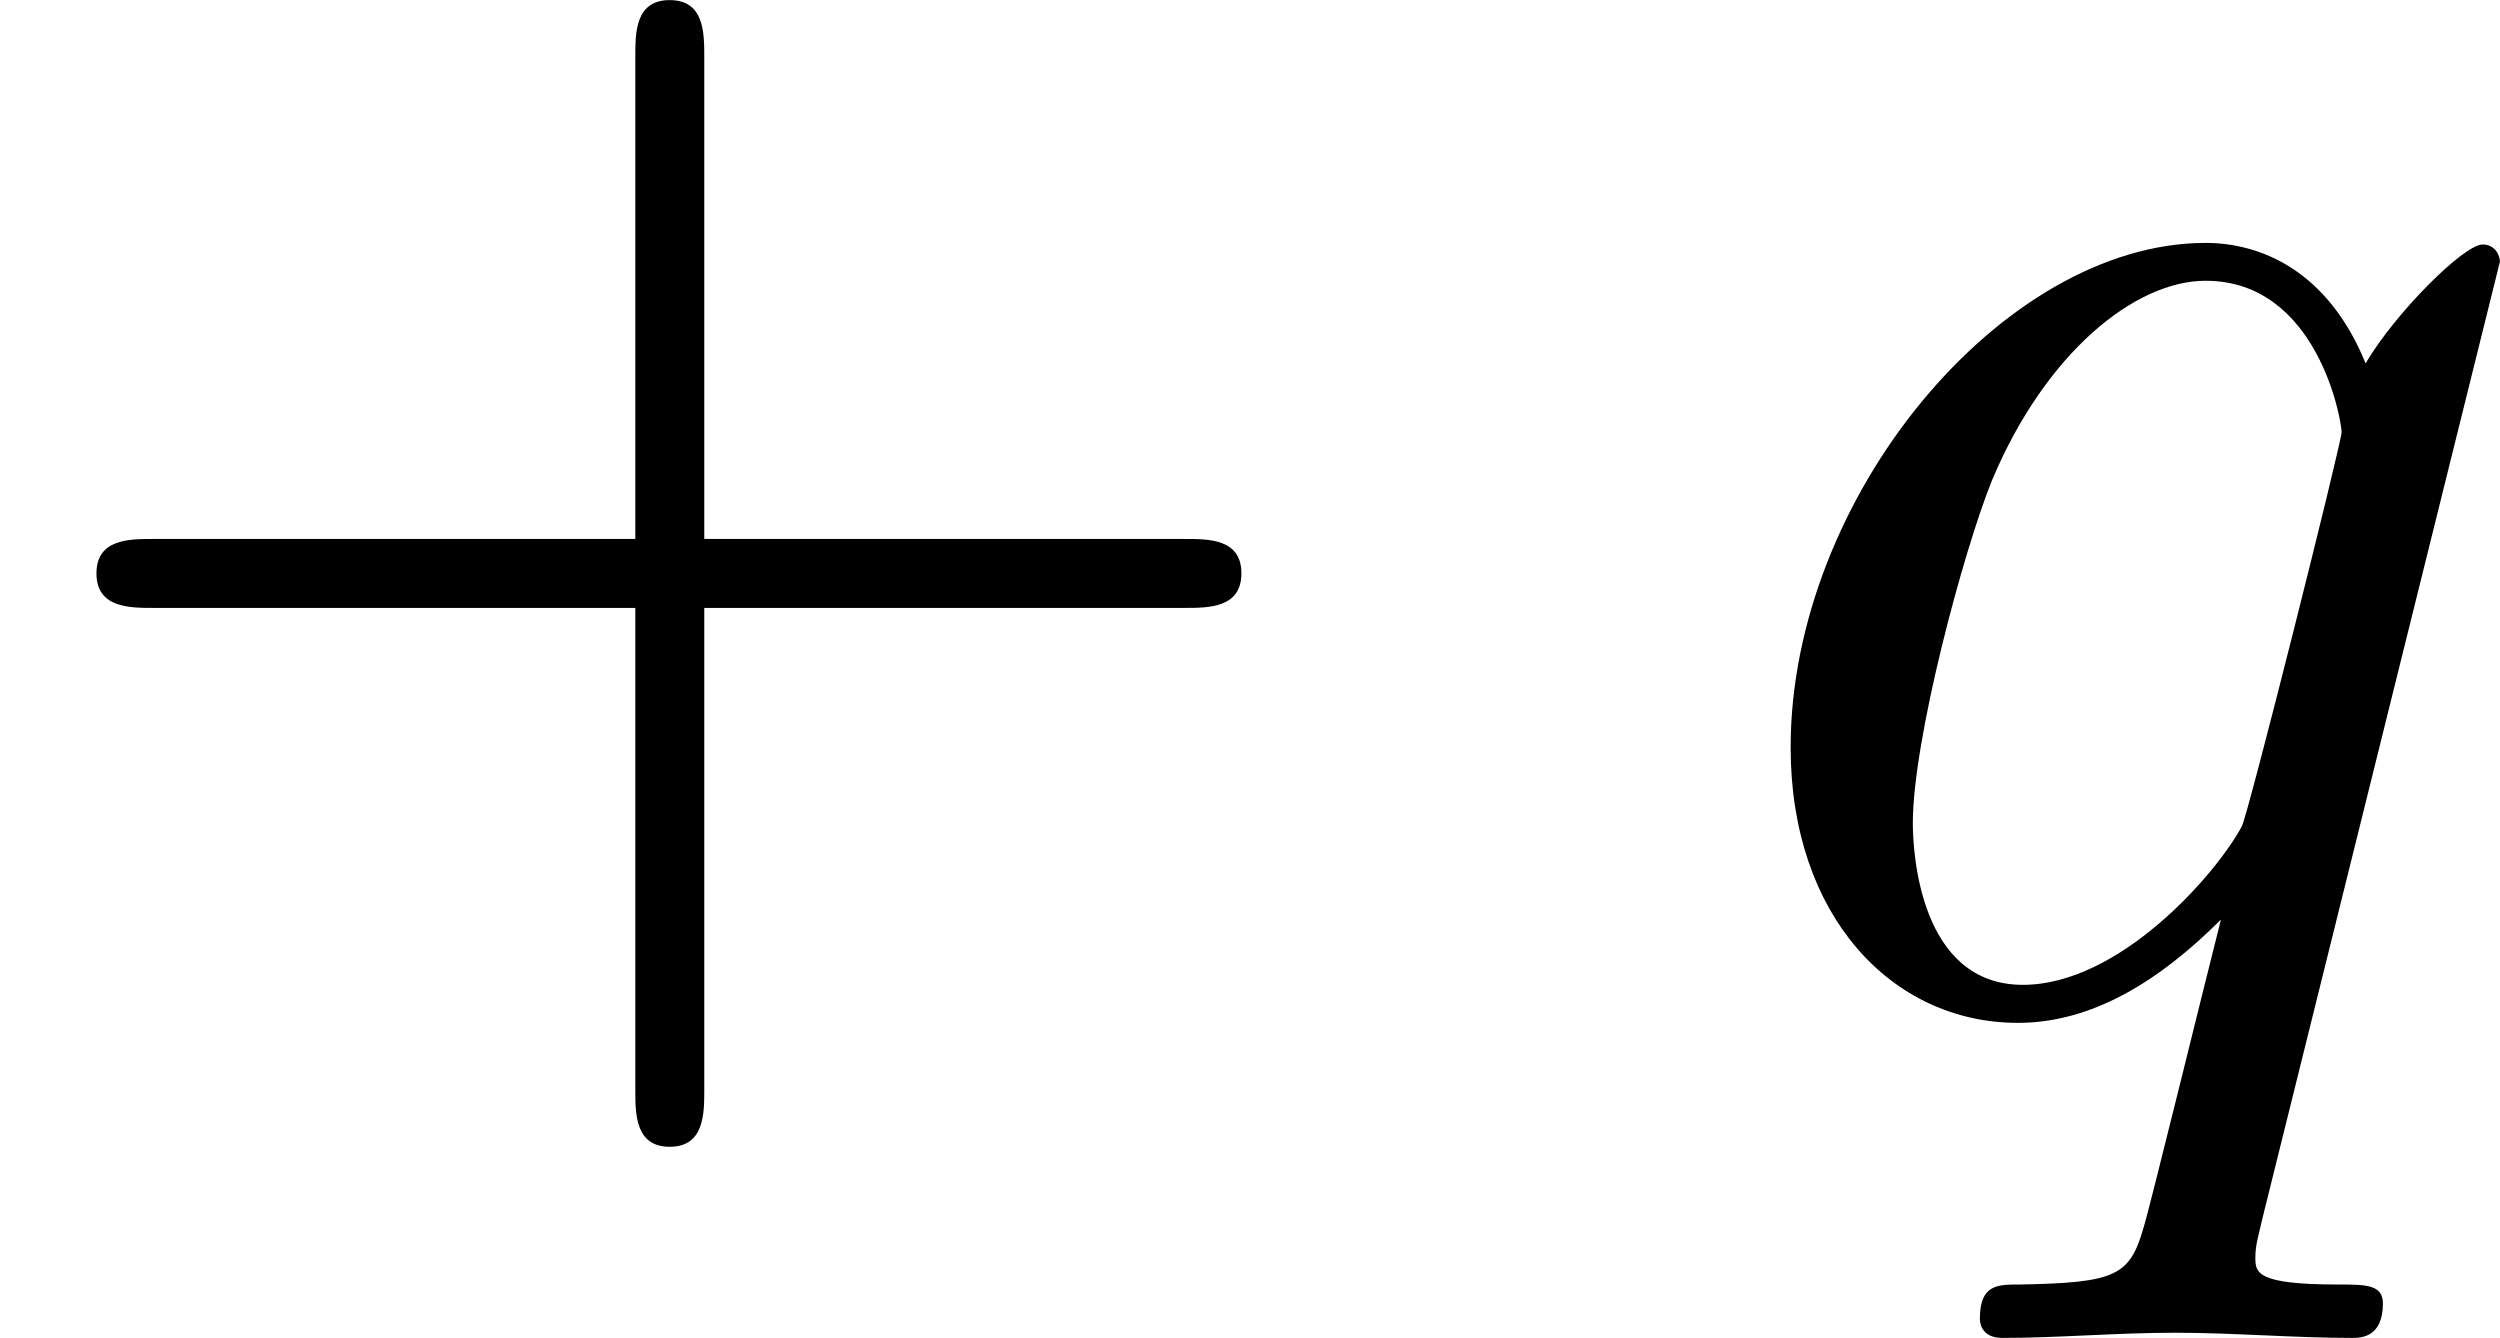
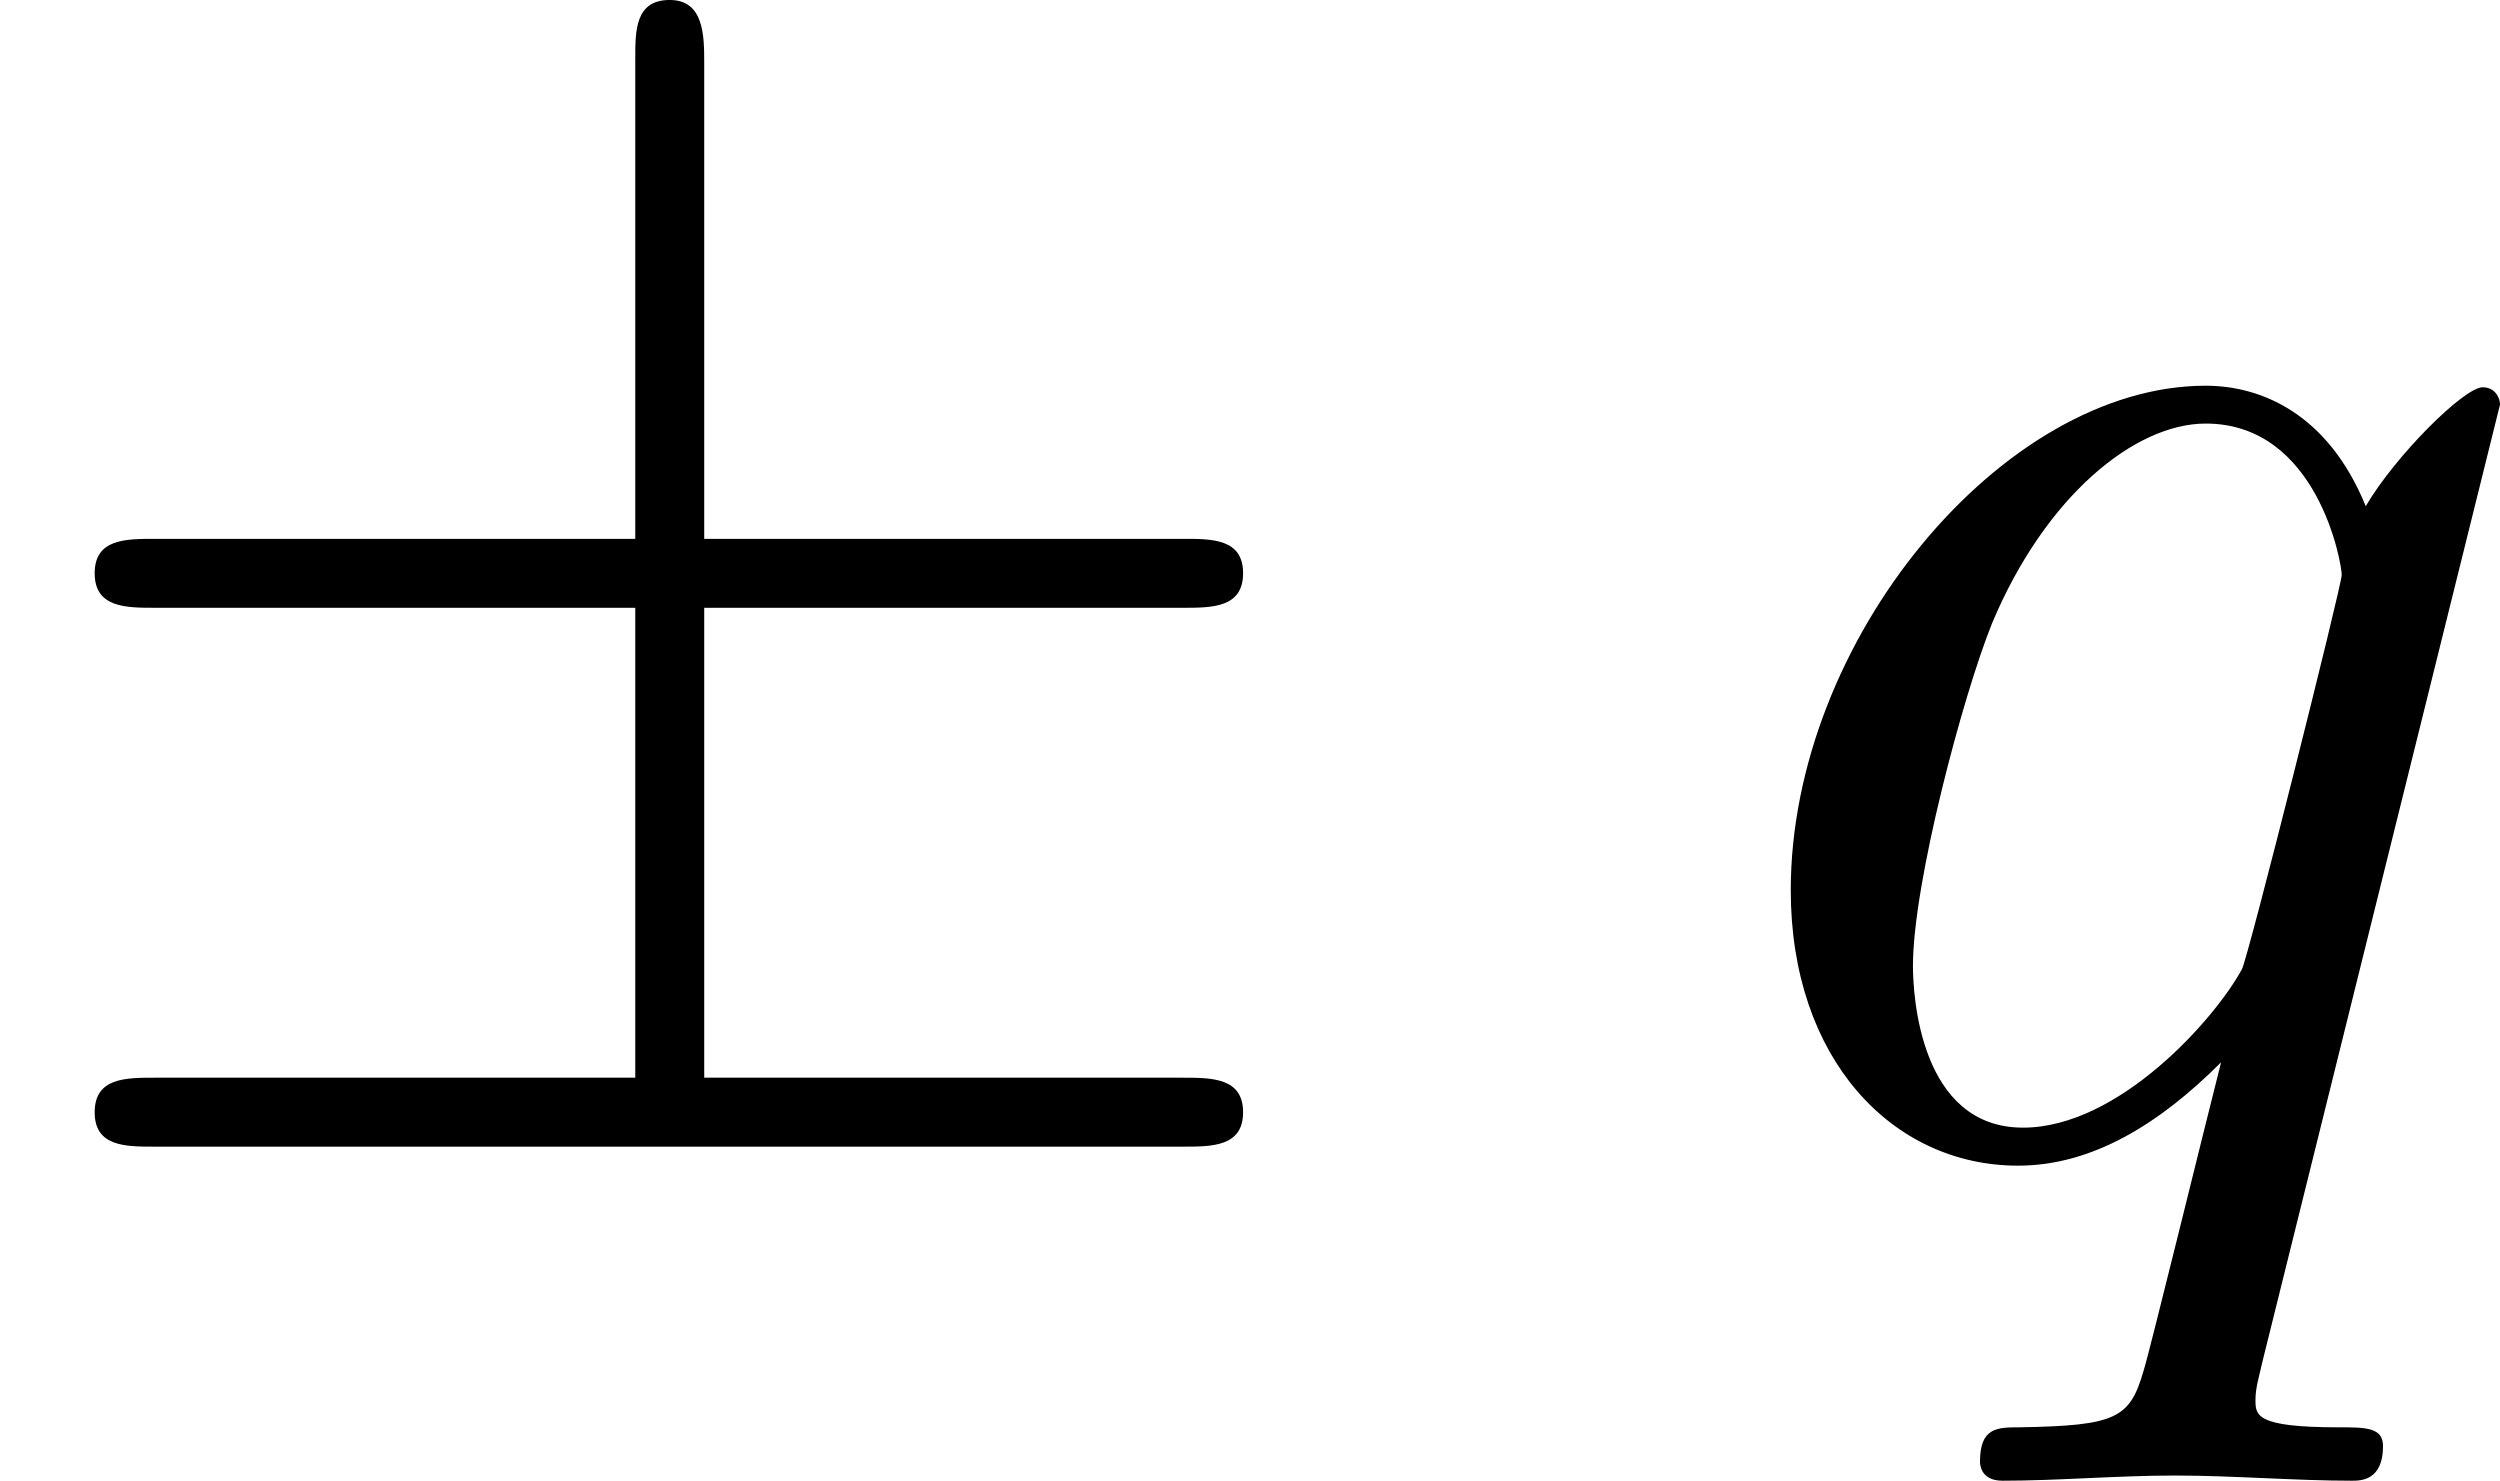
- <svg xmlns="http://www.w3.org/2000/svg" xmlns:xlink="http://www.w3.org/1999/xlink" version="1.1" width="20.252pt" height="10.837pt" viewBox="459.386 268.375 20.252 10.837">
+ <svg xmlns="http://www.w3.org/2000/svg" xmlns:xlink="http://www.w3.org/1999/xlink" version="1.1" width="20.252pt" height="11.995pt" viewBox="843.272 232.256 20.252 11.995">
  <defs>
    <path id="g8-113" d="M4.503 -4.294C4.503 -4.334 4.473 -4.394 4.403 -4.394C4.294 -4.394 3.895 -3.995 3.726 -3.706C3.507 -4.244 3.118 -4.403 2.8 -4.403C1.624 -4.403 0.399 -2.929 0.399 -1.484C0.399 -0.508 0.986 0.11 1.714 0.11C2.142 0.11 2.531 -0.13 2.889 -0.488C2.8 -0.139 2.471 1.205 2.441 1.295C2.361 1.574 2.281 1.614 1.724 1.624C1.594 1.624 1.494 1.624 1.494 1.823C1.494 1.833 1.494 1.933 1.624 1.933C1.943 1.933 2.291 1.903 2.62 1.903C2.959 1.903 3.318 1.933 3.646 1.933C3.696 1.933 3.826 1.933 3.826 1.733C3.826 1.624 3.726 1.624 3.567 1.624C3.088 1.624 3.088 1.554 3.088 1.465C3.088 1.395 3.108 1.335 3.128 1.245L4.503 -4.294ZM1.743 -0.11C1.146 -0.11 1.106 -0.877 1.106 -1.046C1.106 -1.524 1.395 -2.61 1.564 -3.029C1.873 -3.766 2.391 -4.184 2.8 -4.184C3.447 -4.184 3.587 -3.377 3.587 -3.308C3.587 -3.248 3.039 -1.066 3.009 -1.026C2.859 -0.747 2.301 -0.11 1.743 -0.11Z" />
-     <path id="g10-43" d="M4.075 -2.291H6.854C6.994 -2.291 7.183 -2.291 7.183 -2.491S6.994 -2.69 6.854 -2.69H4.075V-5.479C4.075 -5.619 4.075 -5.808 3.875 -5.808S3.676 -5.619 3.676 -5.479V-2.69H0.887C0.747 -2.69 0.558 -2.69 0.558 -2.491S0.747 -2.291 0.887 -2.291H3.676V0.498C3.676 0.638 3.676 0.827 3.875 0.827S4.075 0.638 4.075 0.498V-2.291Z" />
+     <path id="g6-6" d="M4.075 -3.118H6.844C7.014 -3.118 7.193 -3.118 7.193 -3.318S7.014 -3.517 6.844 -3.517H4.075V-6.267C4.075 -6.426 4.075 -6.635 3.875 -6.635S3.676 -6.456 3.676 -6.296V-3.517H0.897C0.727 -3.517 0.548 -3.517 0.548 -3.318S0.727 -3.118 0.897 -3.118H3.676V-0.399H0.897C0.727 -0.399 0.548 -0.399 0.548 -0.199S0.727 0 0.897 0H6.844C7.014 0 7.193 0 7.193 -0.199S7.014 -0.399 6.844 -0.399H4.075V-3.118Z" />
  </defs>
  <g id="page1" transform="matrix(1.4 0 0 1.4 0 0)">
-     <use x="328.133" y="197.505" xlink:href="#g10-43" />
-     <use x="338.095" y="197.505" xlink:href="#g8-113" />
+     <use x="602.337" y="172.532" xlink:href="#g6-6" />
+     <use x="612.3" y="172.532" xlink:href="#g8-113" />
  </g>
</svg>
